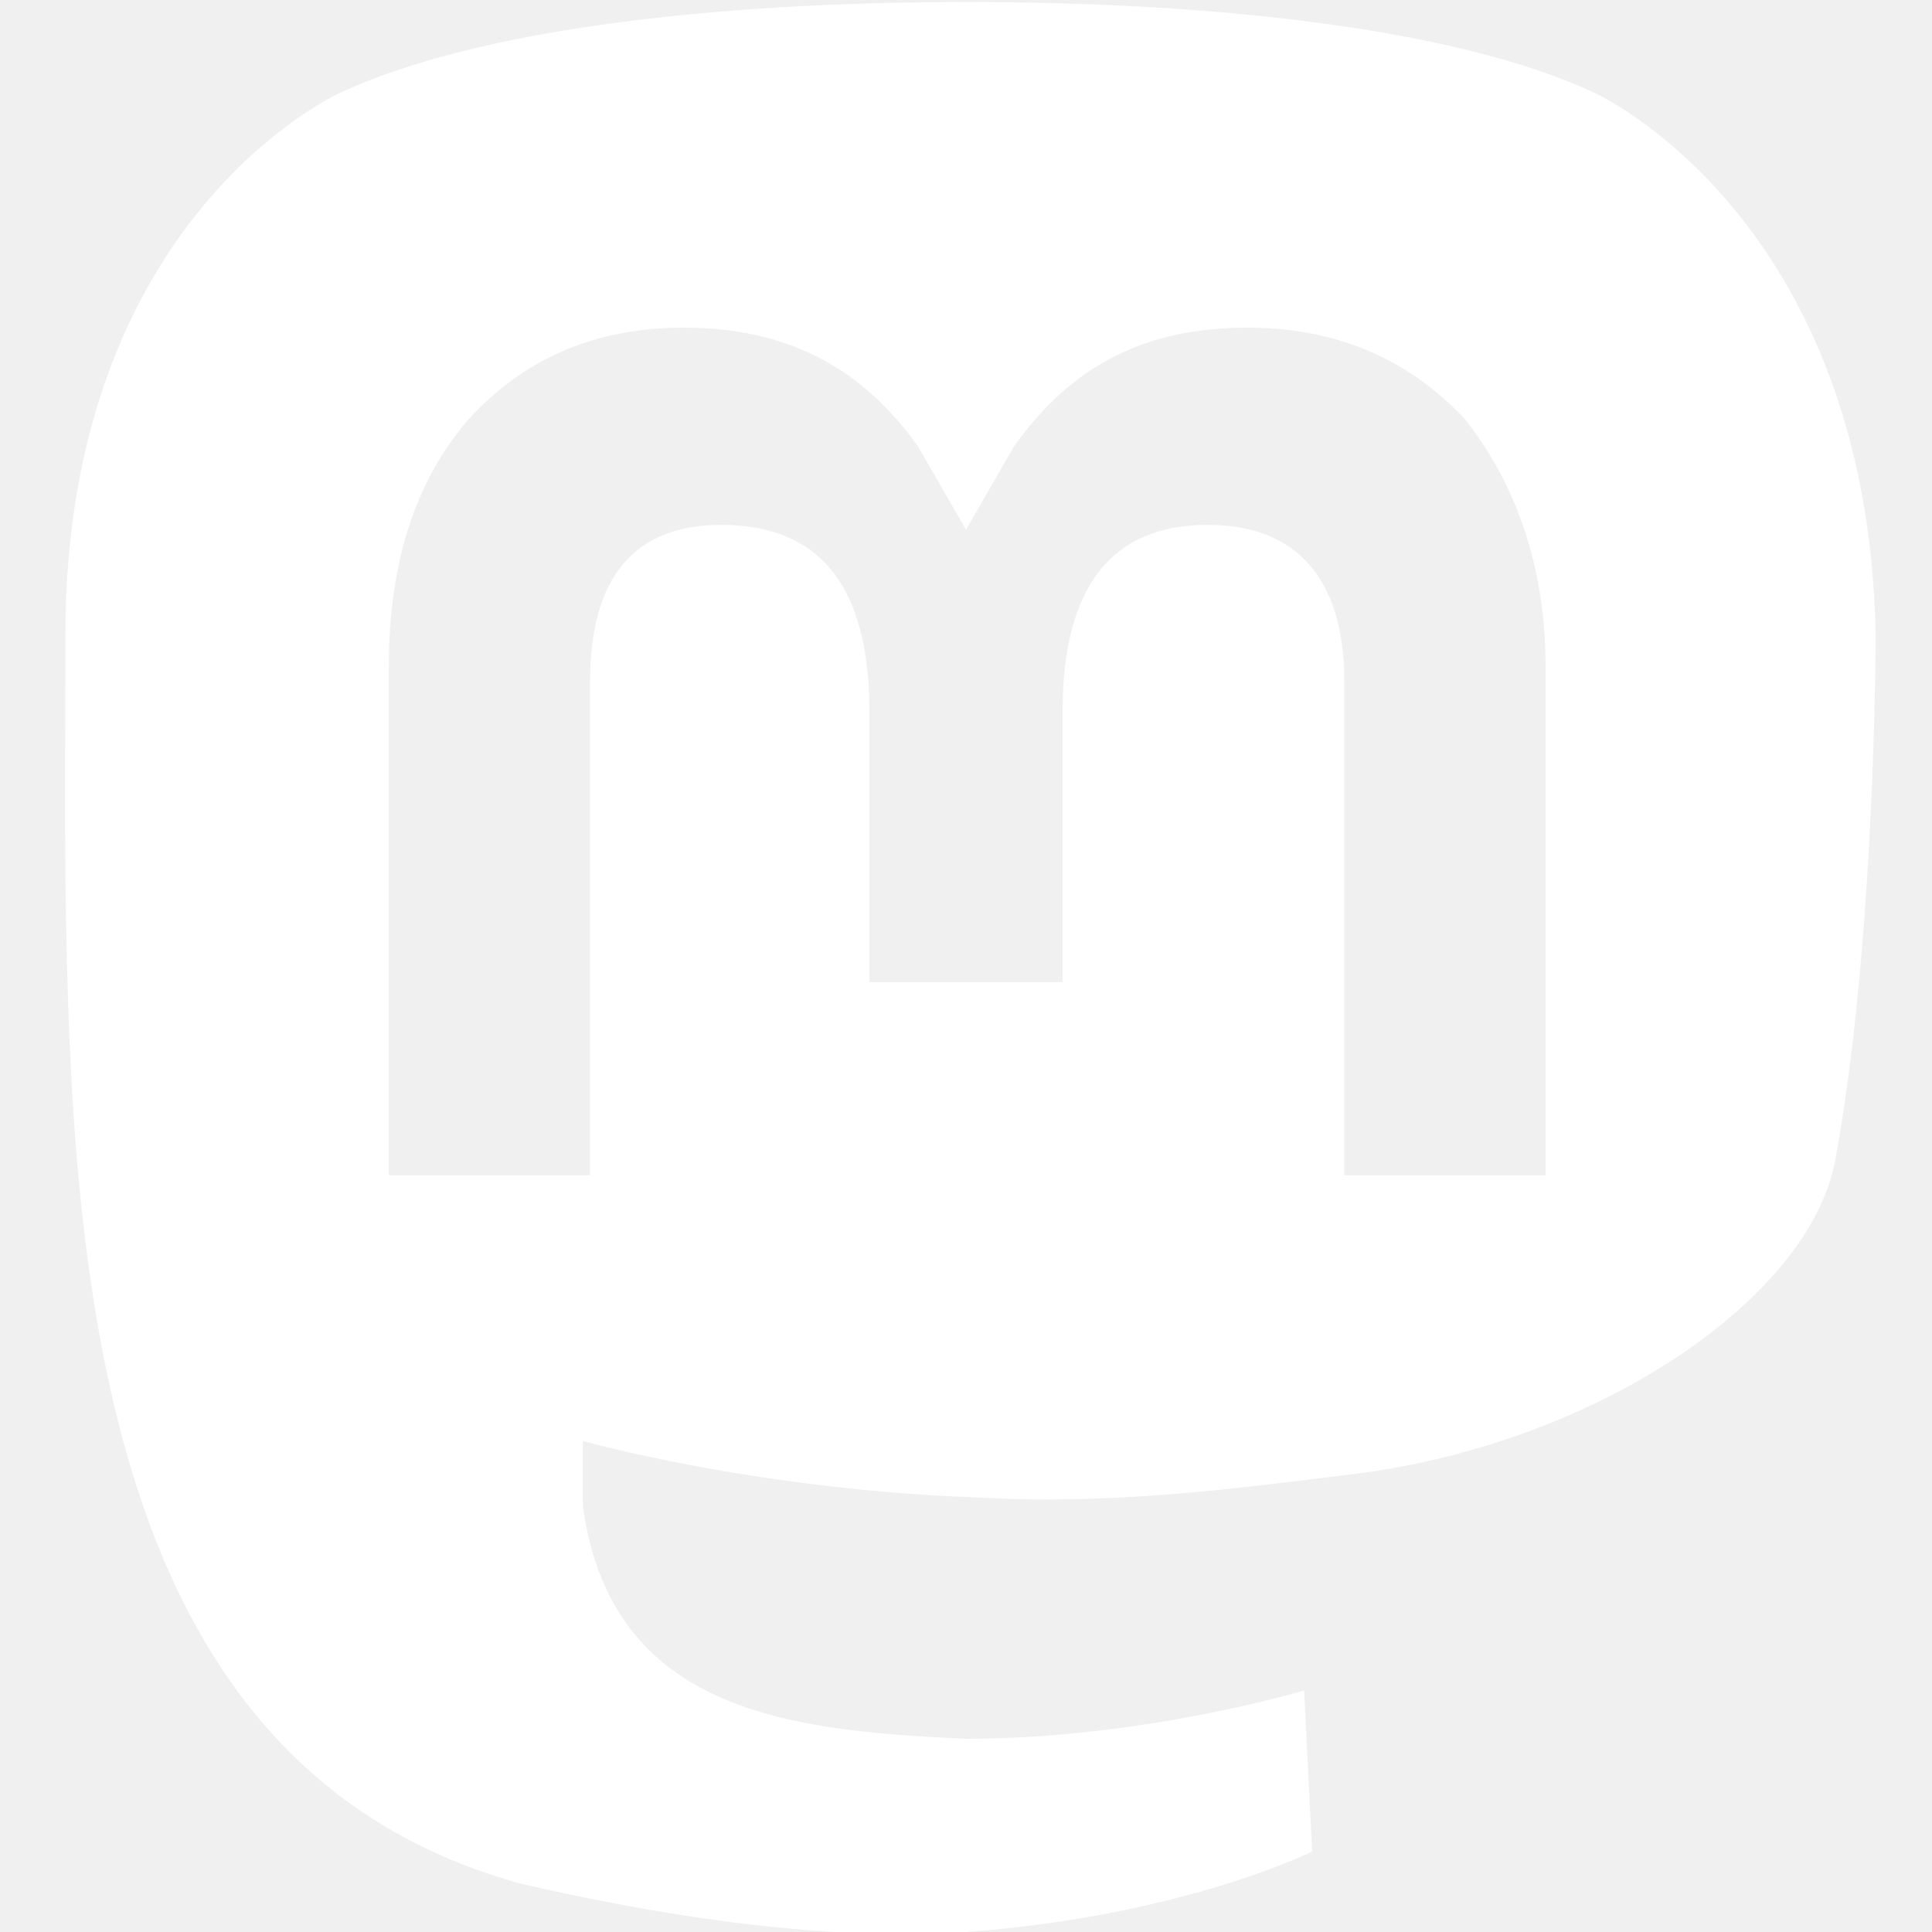
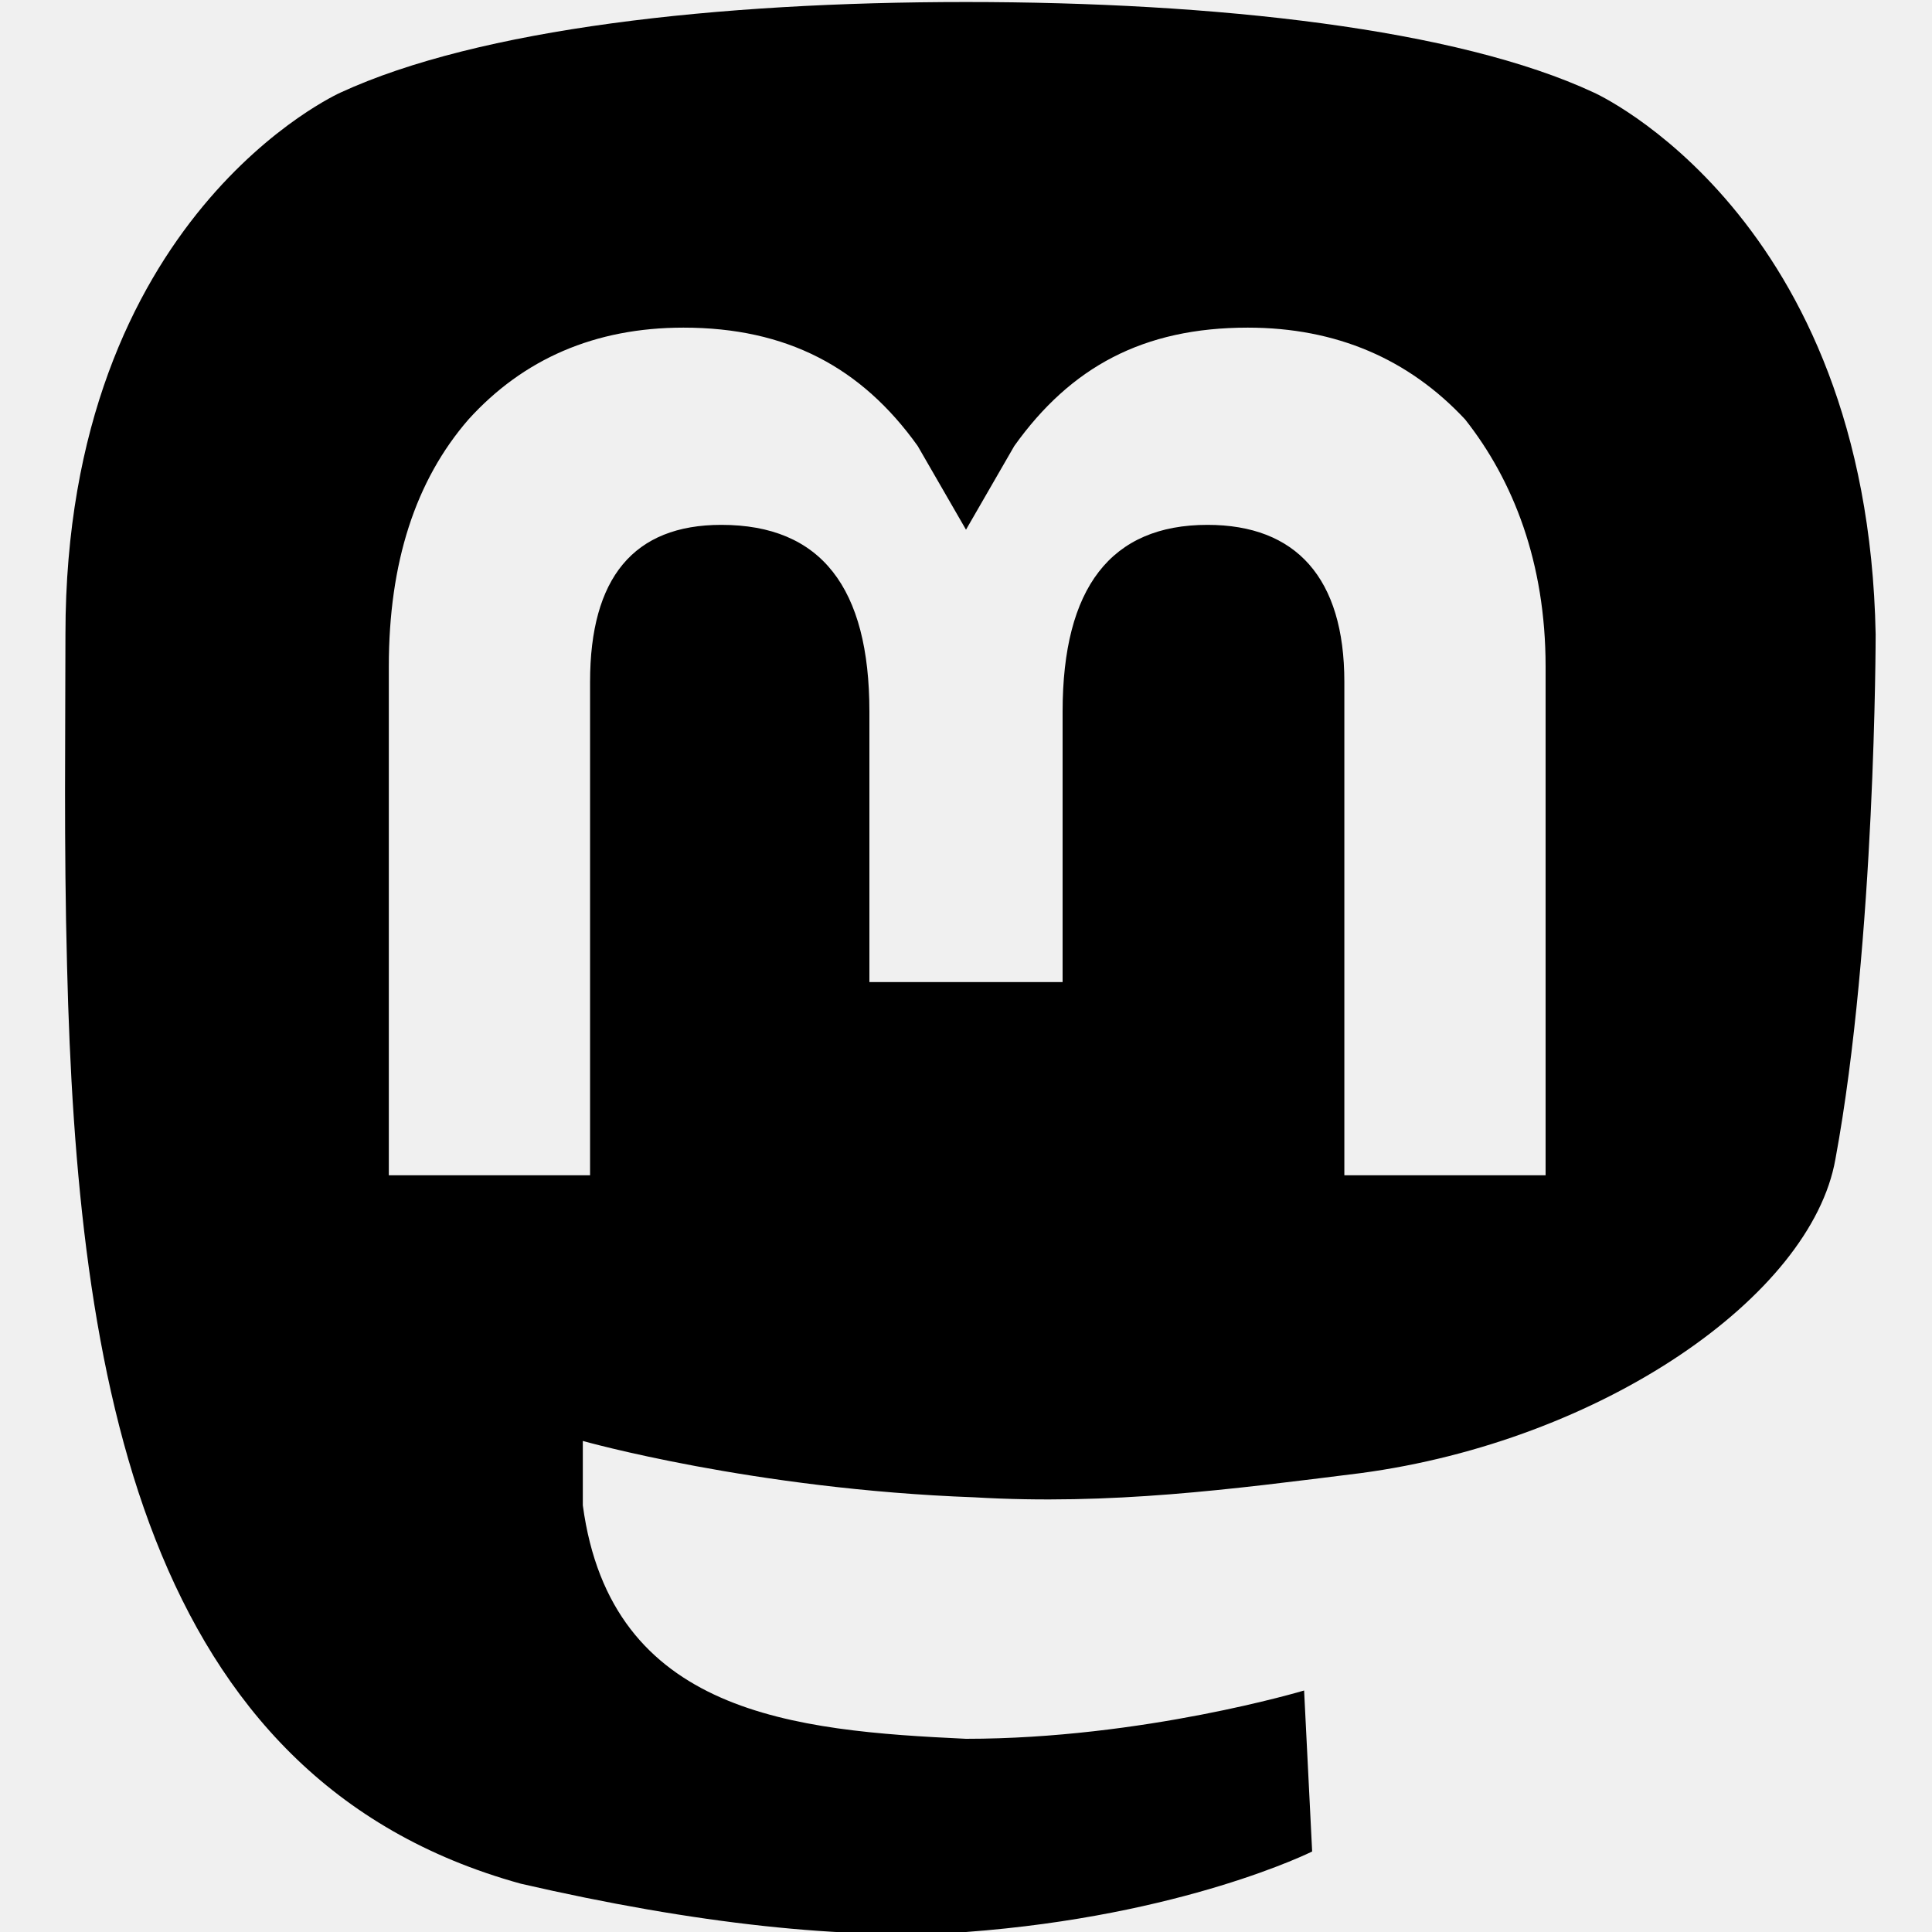
- <svg xmlns="http://www.w3.org/2000/svg" role="img" width="24" height="24" viewBox="0 0 24 24">
-   <path fill="#fff" d="m 4.23,1.15 c 0,0 -3.417,1.52 -3.417,6.73 0,1.19 -0.02,2.62 0.02,4.12 0.124,5.1 0.927,10.1 5.637,11.4 2.17,0.5 4.03,0.7 5.53,0.6 2.7,-0.2 4.3,-1 4.3,-1 l -0.1,-2 c 0,0 -2,0.6 -4.2,0.6 -2.13,-0.1 -4.41,-0.3 -4.76,-2.9 0,-0.3 0,-0.5 0,-0.8 0,0 2.12,0.6 4.86,0.7 1.7,0.1 3.2,-0.1 4.8,-0.3 3,-0.4 5.6,-2.2 5.9,-3.9 0.5,-2.7 0.5,-6.52 0.5,-6.52 C 23.2,2.67 19.8,1.15 19.8,1.15 18.1,0.357 15.1,0.025 12,0.025 8.9,0.025 5.95,0.357 4.23,1.15 Z m 4.26,2.92 c 1.28,0 2.21,0.49 2.91,1.47 L 12,6.58 12.6,5.54 c 0.7,-0.98 1.6,-1.47 2.9,-1.47 1.1,0 2,0.39 2.7,1.14 0.6,0.76 1,1.78 1,3.07 V 14.6 H 16.7 V 8.47 C 16.7,7.18 16.1,6.52 15,6.52 13.8,6.52 13.2,7.3 13.2,8.84 V 12.2 H 10.8 V 8.84 C 10.8,7.3 10.2,6.52 8.96,6.52 7.87,6.52 7.33,7.18 7.33,8.47 V 14.6 H 4.83 V 8.28 C 4.83,6.99 5.16,5.97 5.82,5.21 6.5,4.46 7.39,4.07 8.49,4.07 Z" />
+ <svg xmlns="http://www.w3.org/2000/svg" width="24" height="24" viewBox="0 0 24 24">
+   <path style="fill:#000" d="m 4.23,1.15 c 0,0 -3.417,1.52 -3.417,6.73 0,1.19 -0.02,2.62 0.02,4.12 0.124,5.1 0.927,10.1 5.637,11.4 2.17,0.5 4.03,0.7 5.53,0.6 2.7,-0.2 4.3,-1 4.3,-1 l -0.1,-2 c 0,0 -2,0.6 -4.2,0.6 -2.13,-0.1 -4.41,-0.3 -4.76,-2.9 0,-0.3 0,-0.5 0,-0.8 0,0 2.12,0.6 4.86,0.7 1.7,0.1 3.2,-0.1 4.8,-0.3 3,-0.4 5.6,-2.2 5.9,-3.9 0.5,-2.7 0.5,-6.52 0.5,-6.52 C 23.2,2.67 19.8,1.15 19.8,1.15 18.1,0.357 15.1,0.025 12,0.025 8.9,0.025 5.95,0.357 4.23,1.15 Z m 4.26,2.92 c 1.28,0 2.21,0.49 2.91,1.47 L 12,6.58 12.6,5.54 c 0.7,-0.98 1.6,-1.47 2.9,-1.47 1.1,0 2,0.39 2.7,1.14 0.6,0.76 1,1.78 1,3.07 V 14.6 H 16.7 V 8.47 C 16.7,7.18 16.1,6.52 15,6.52 13.8,6.52 13.2,7.3 13.2,8.84 V 12.2 H 10.8 V 8.84 C 10.8,7.3 10.2,6.52 8.96,6.52 7.87,6.52 7.33,7.18 7.33,8.47 V 14.6 H 4.83 V 8.28 C 4.83,6.99 5.16,5.97 5.82,5.21 6.5,4.46 7.39,4.07 8.49,4.07 Z" />
</svg>
